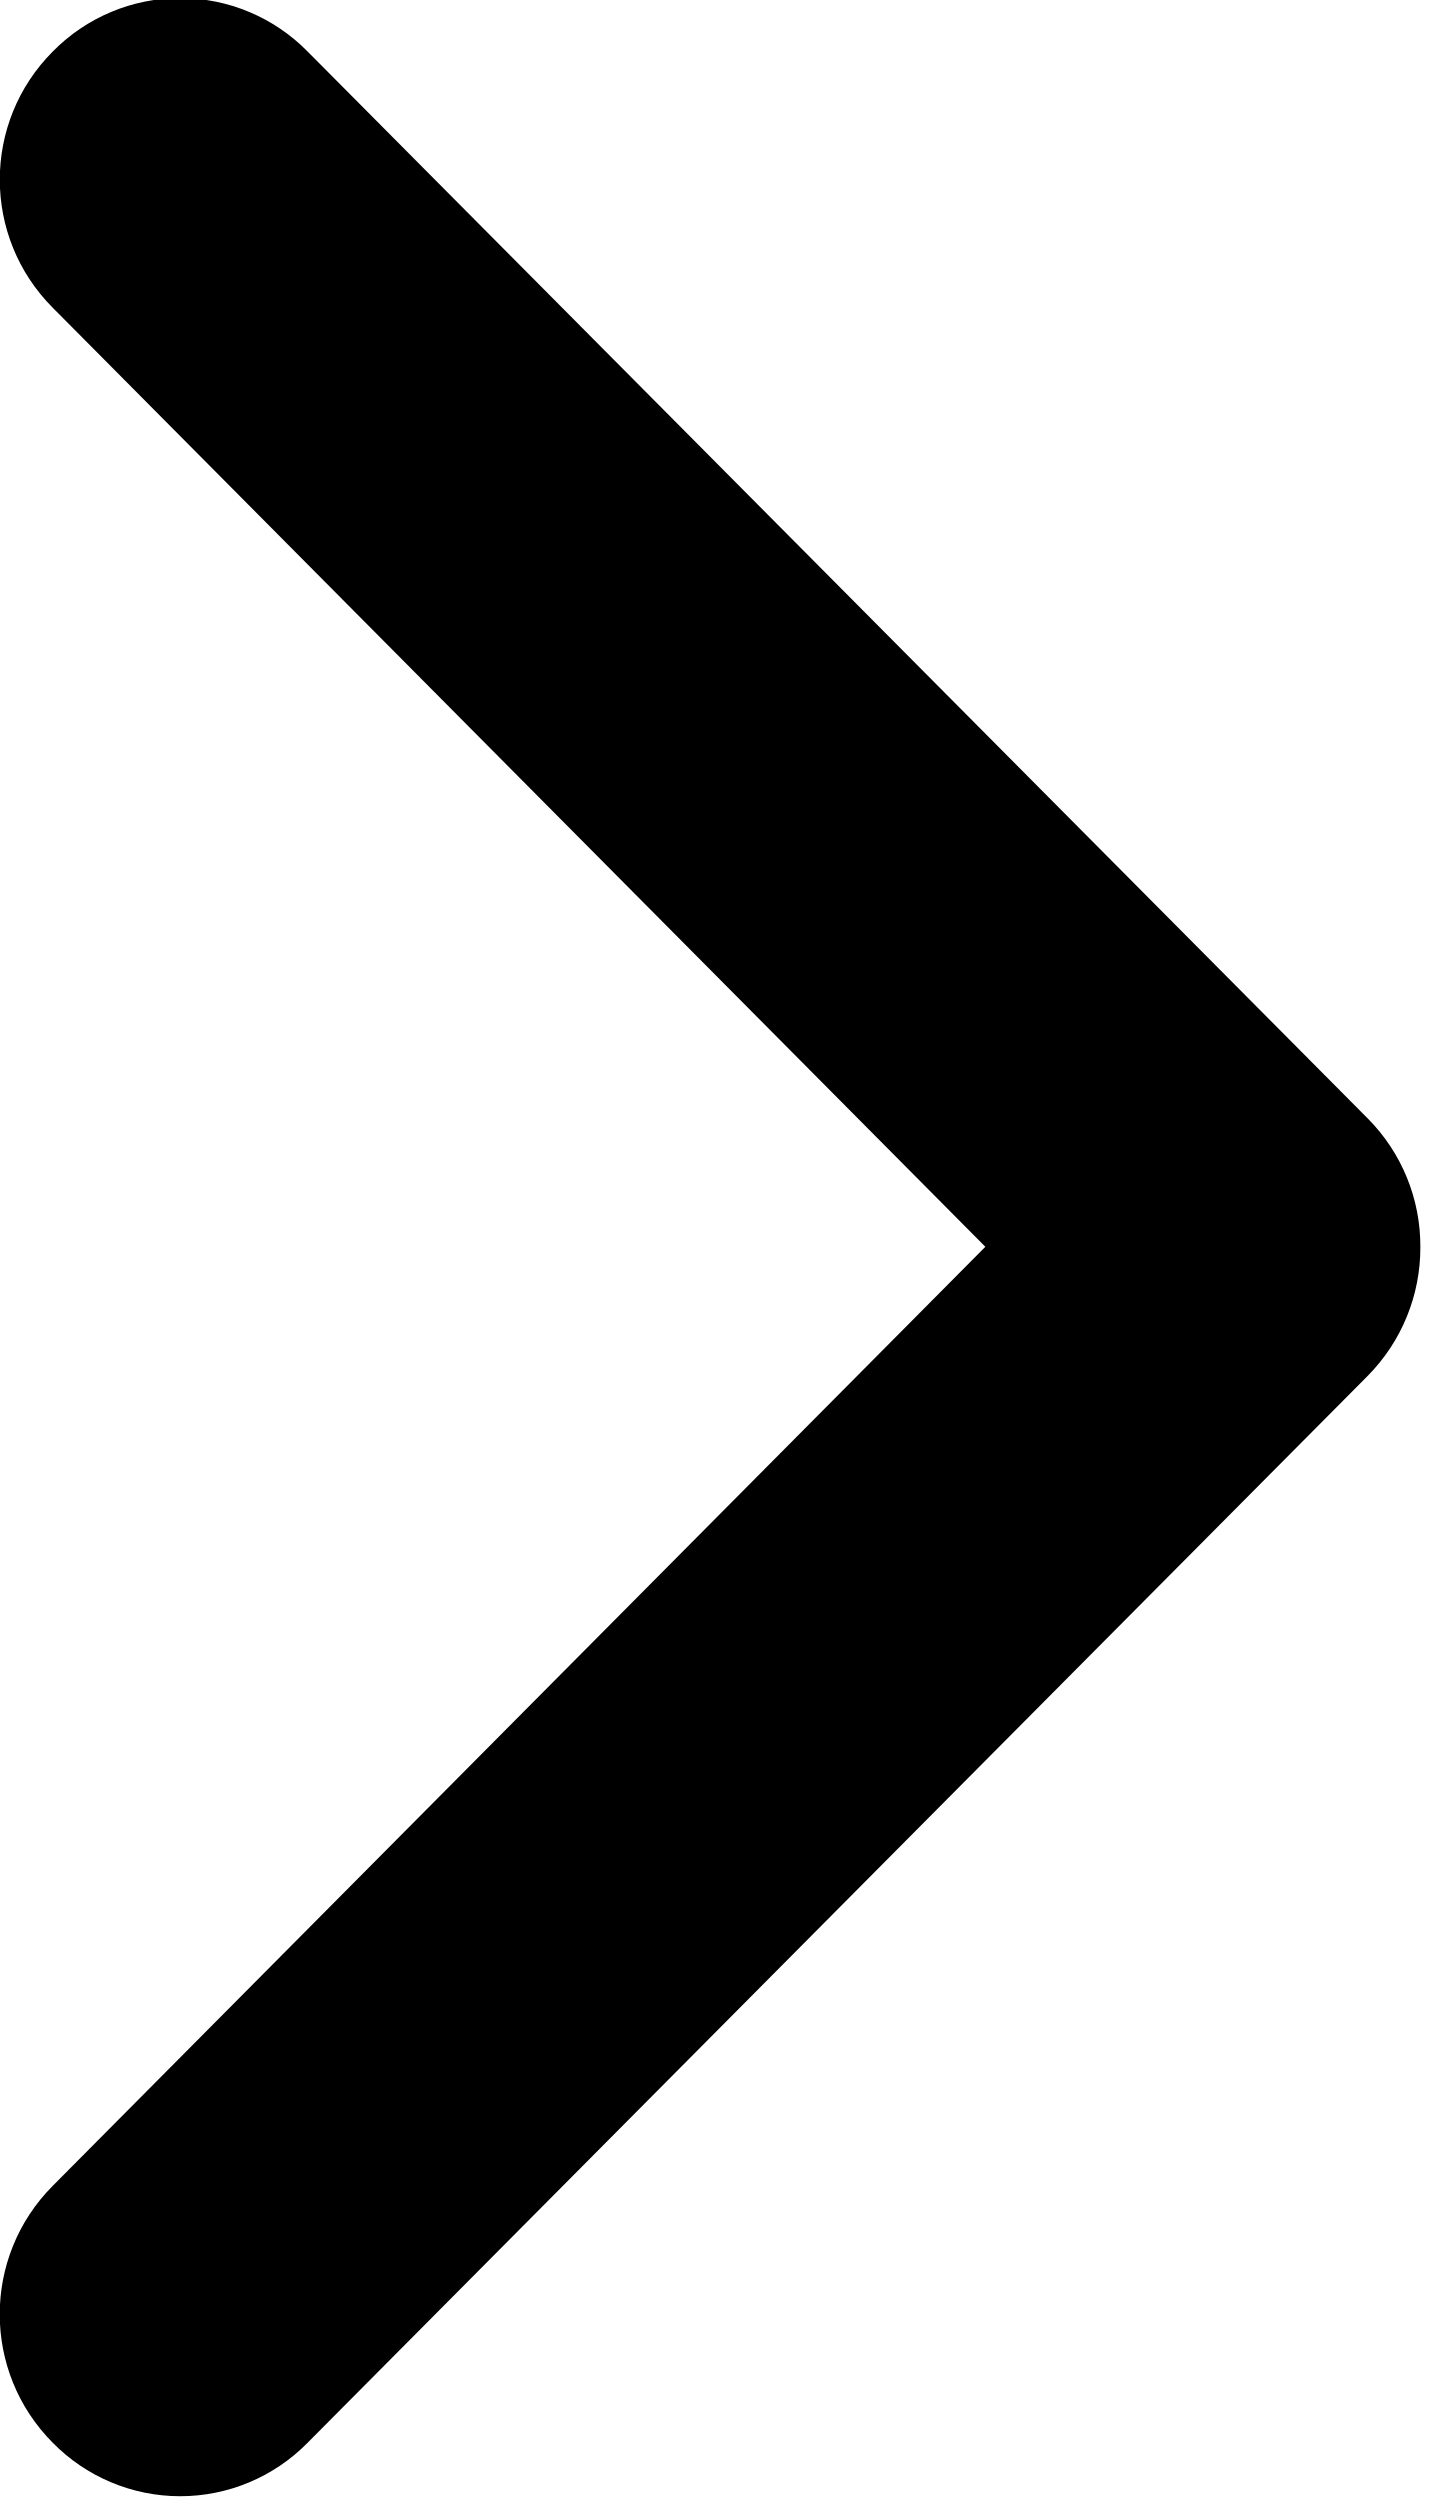
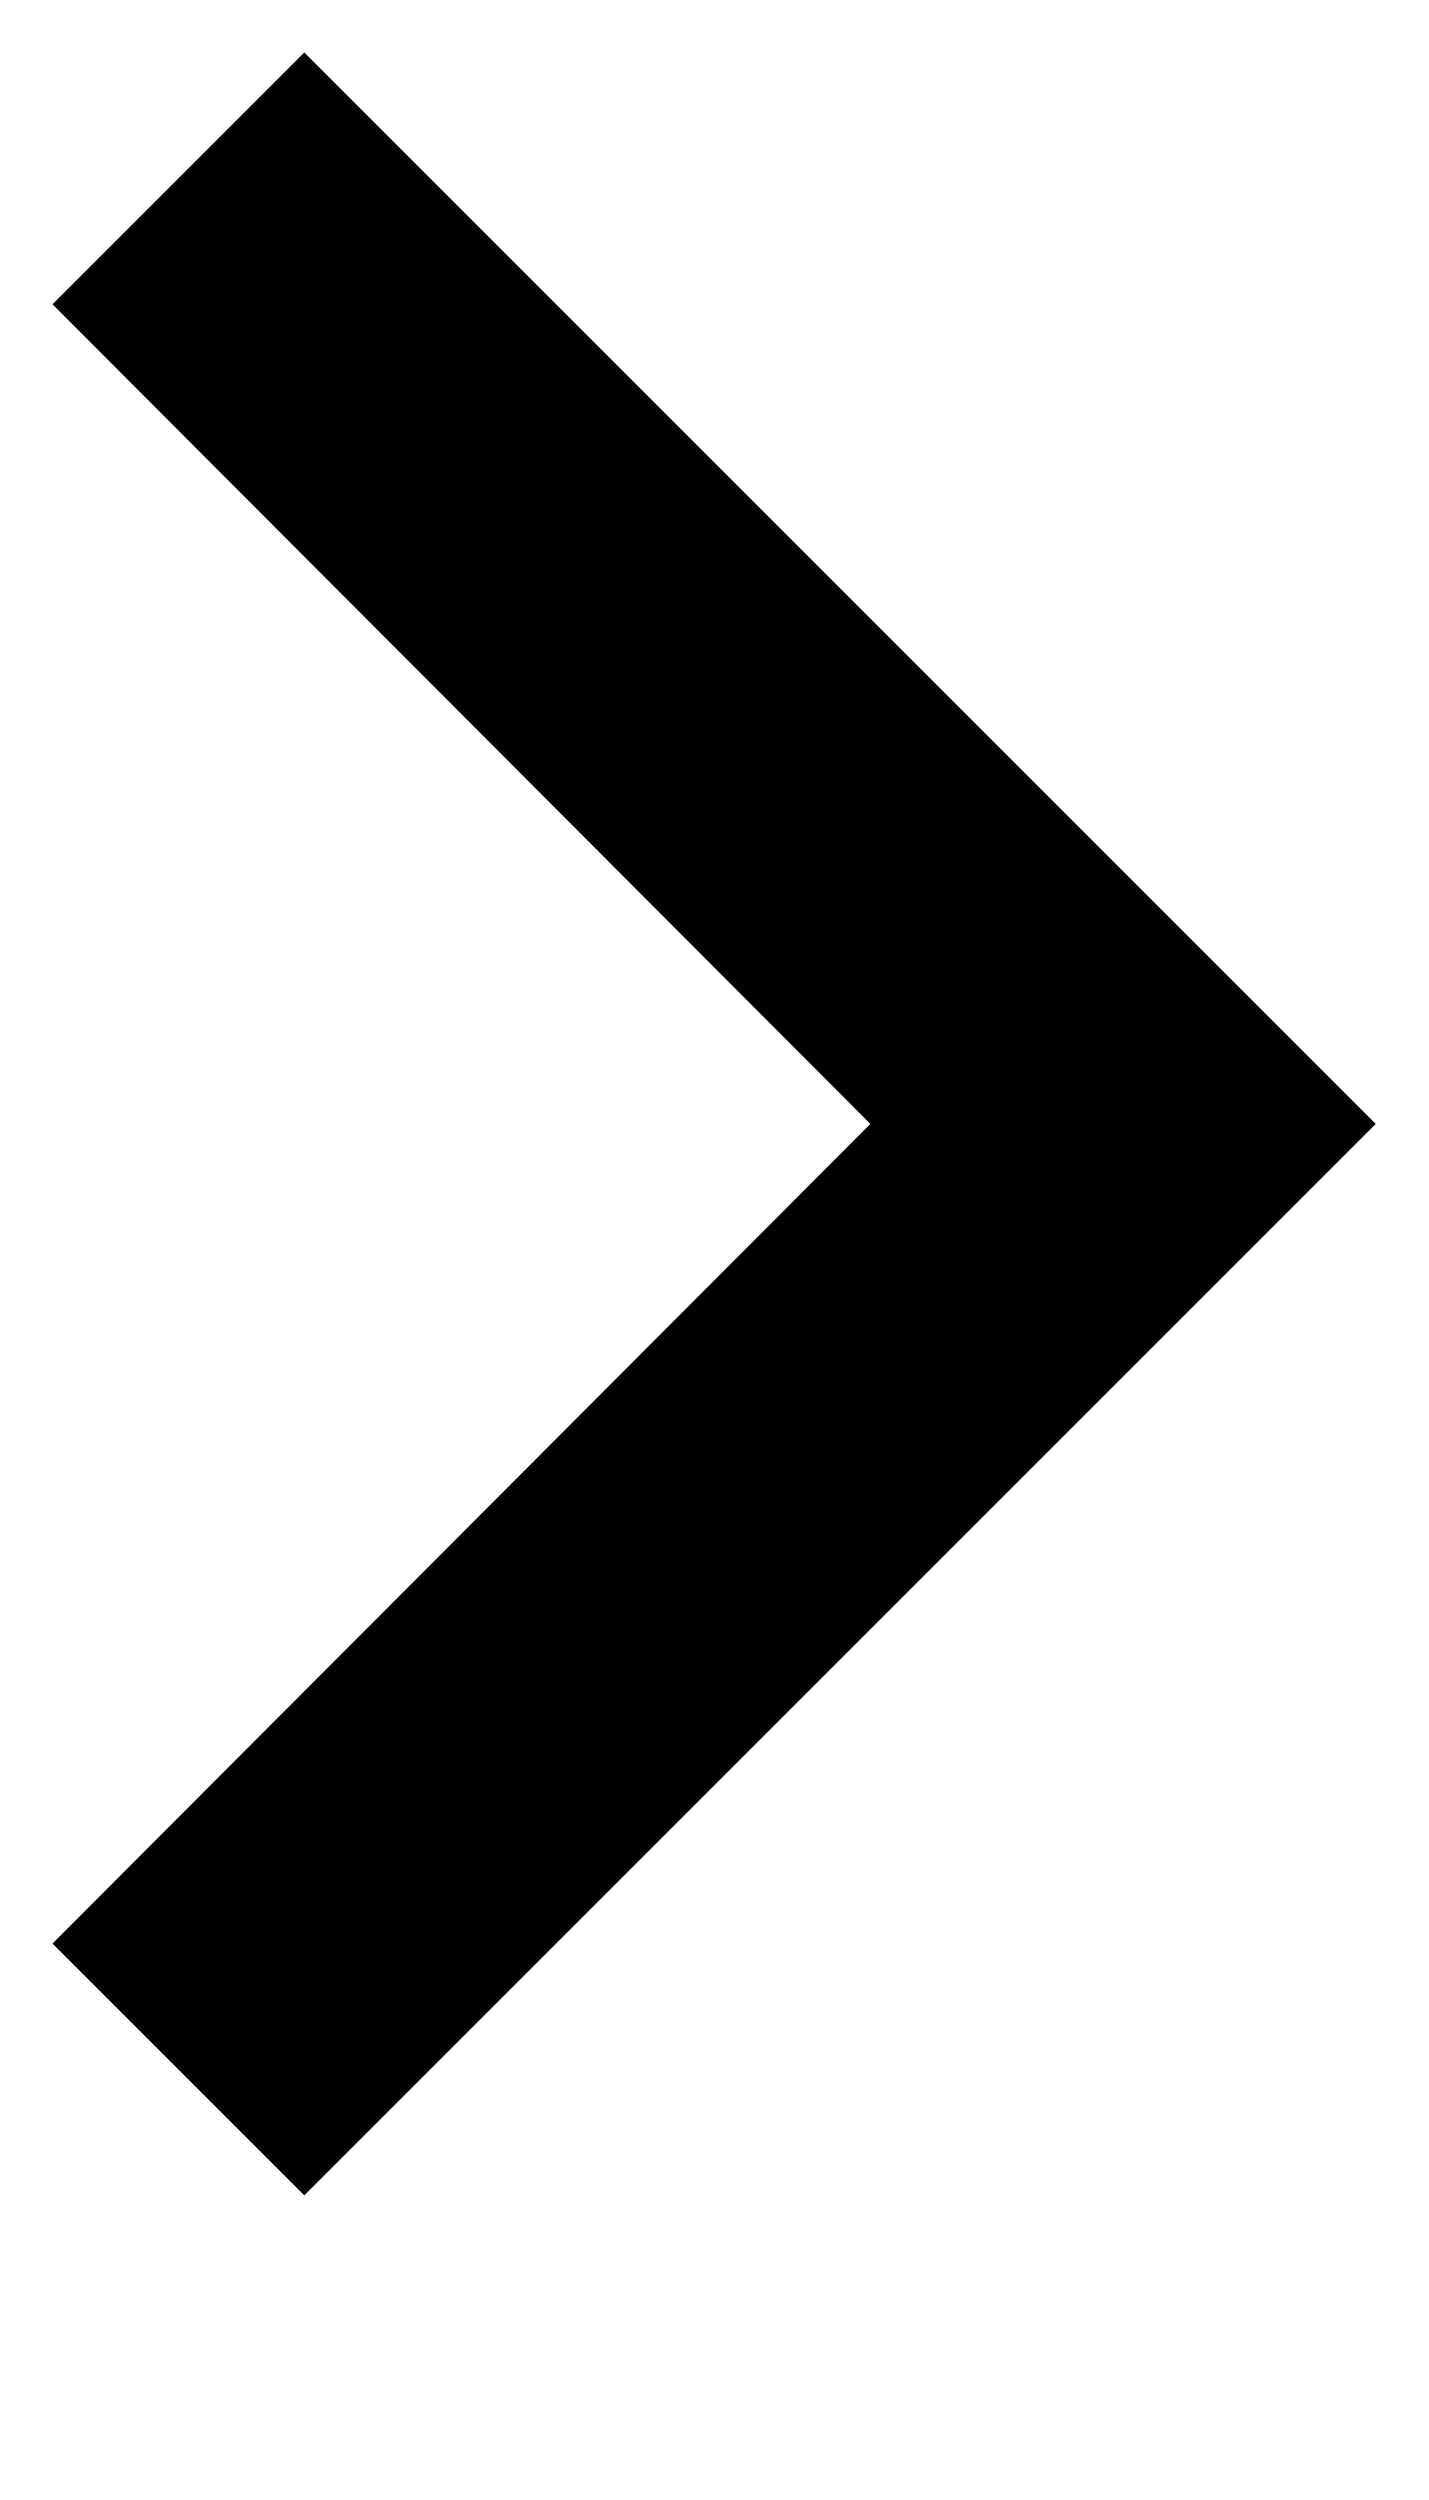
- <svg xmlns="http://www.w3.org/2000/svg" width="4" height="7" viewBox="0 0 4 7">
-   <path d="M3.83 3.132L.861.144a.5.5 0 0 0-.713 0 .508.508 0 0 0 0 .718l2.611 2.629L.148 6.12a.51.51 0 0 0 0 .72.5.5 0 0 0 .713 0L3.83 3.852a.51.51 0 0 0 .147-.36.507.507 0 0 0-.147-.36z" />
+ <svg xmlns="http://www.w3.org/2000/svg" width="4" height="7" viewBox="0 0 4 7" fill="none">
+   <path d="M0.147 5.442L2.437 3.147L0.147 0.852L0.852 0.147L3.852 3.147L0.852 6.147L0.147 5.442Z" fill="black" />
</svg>
